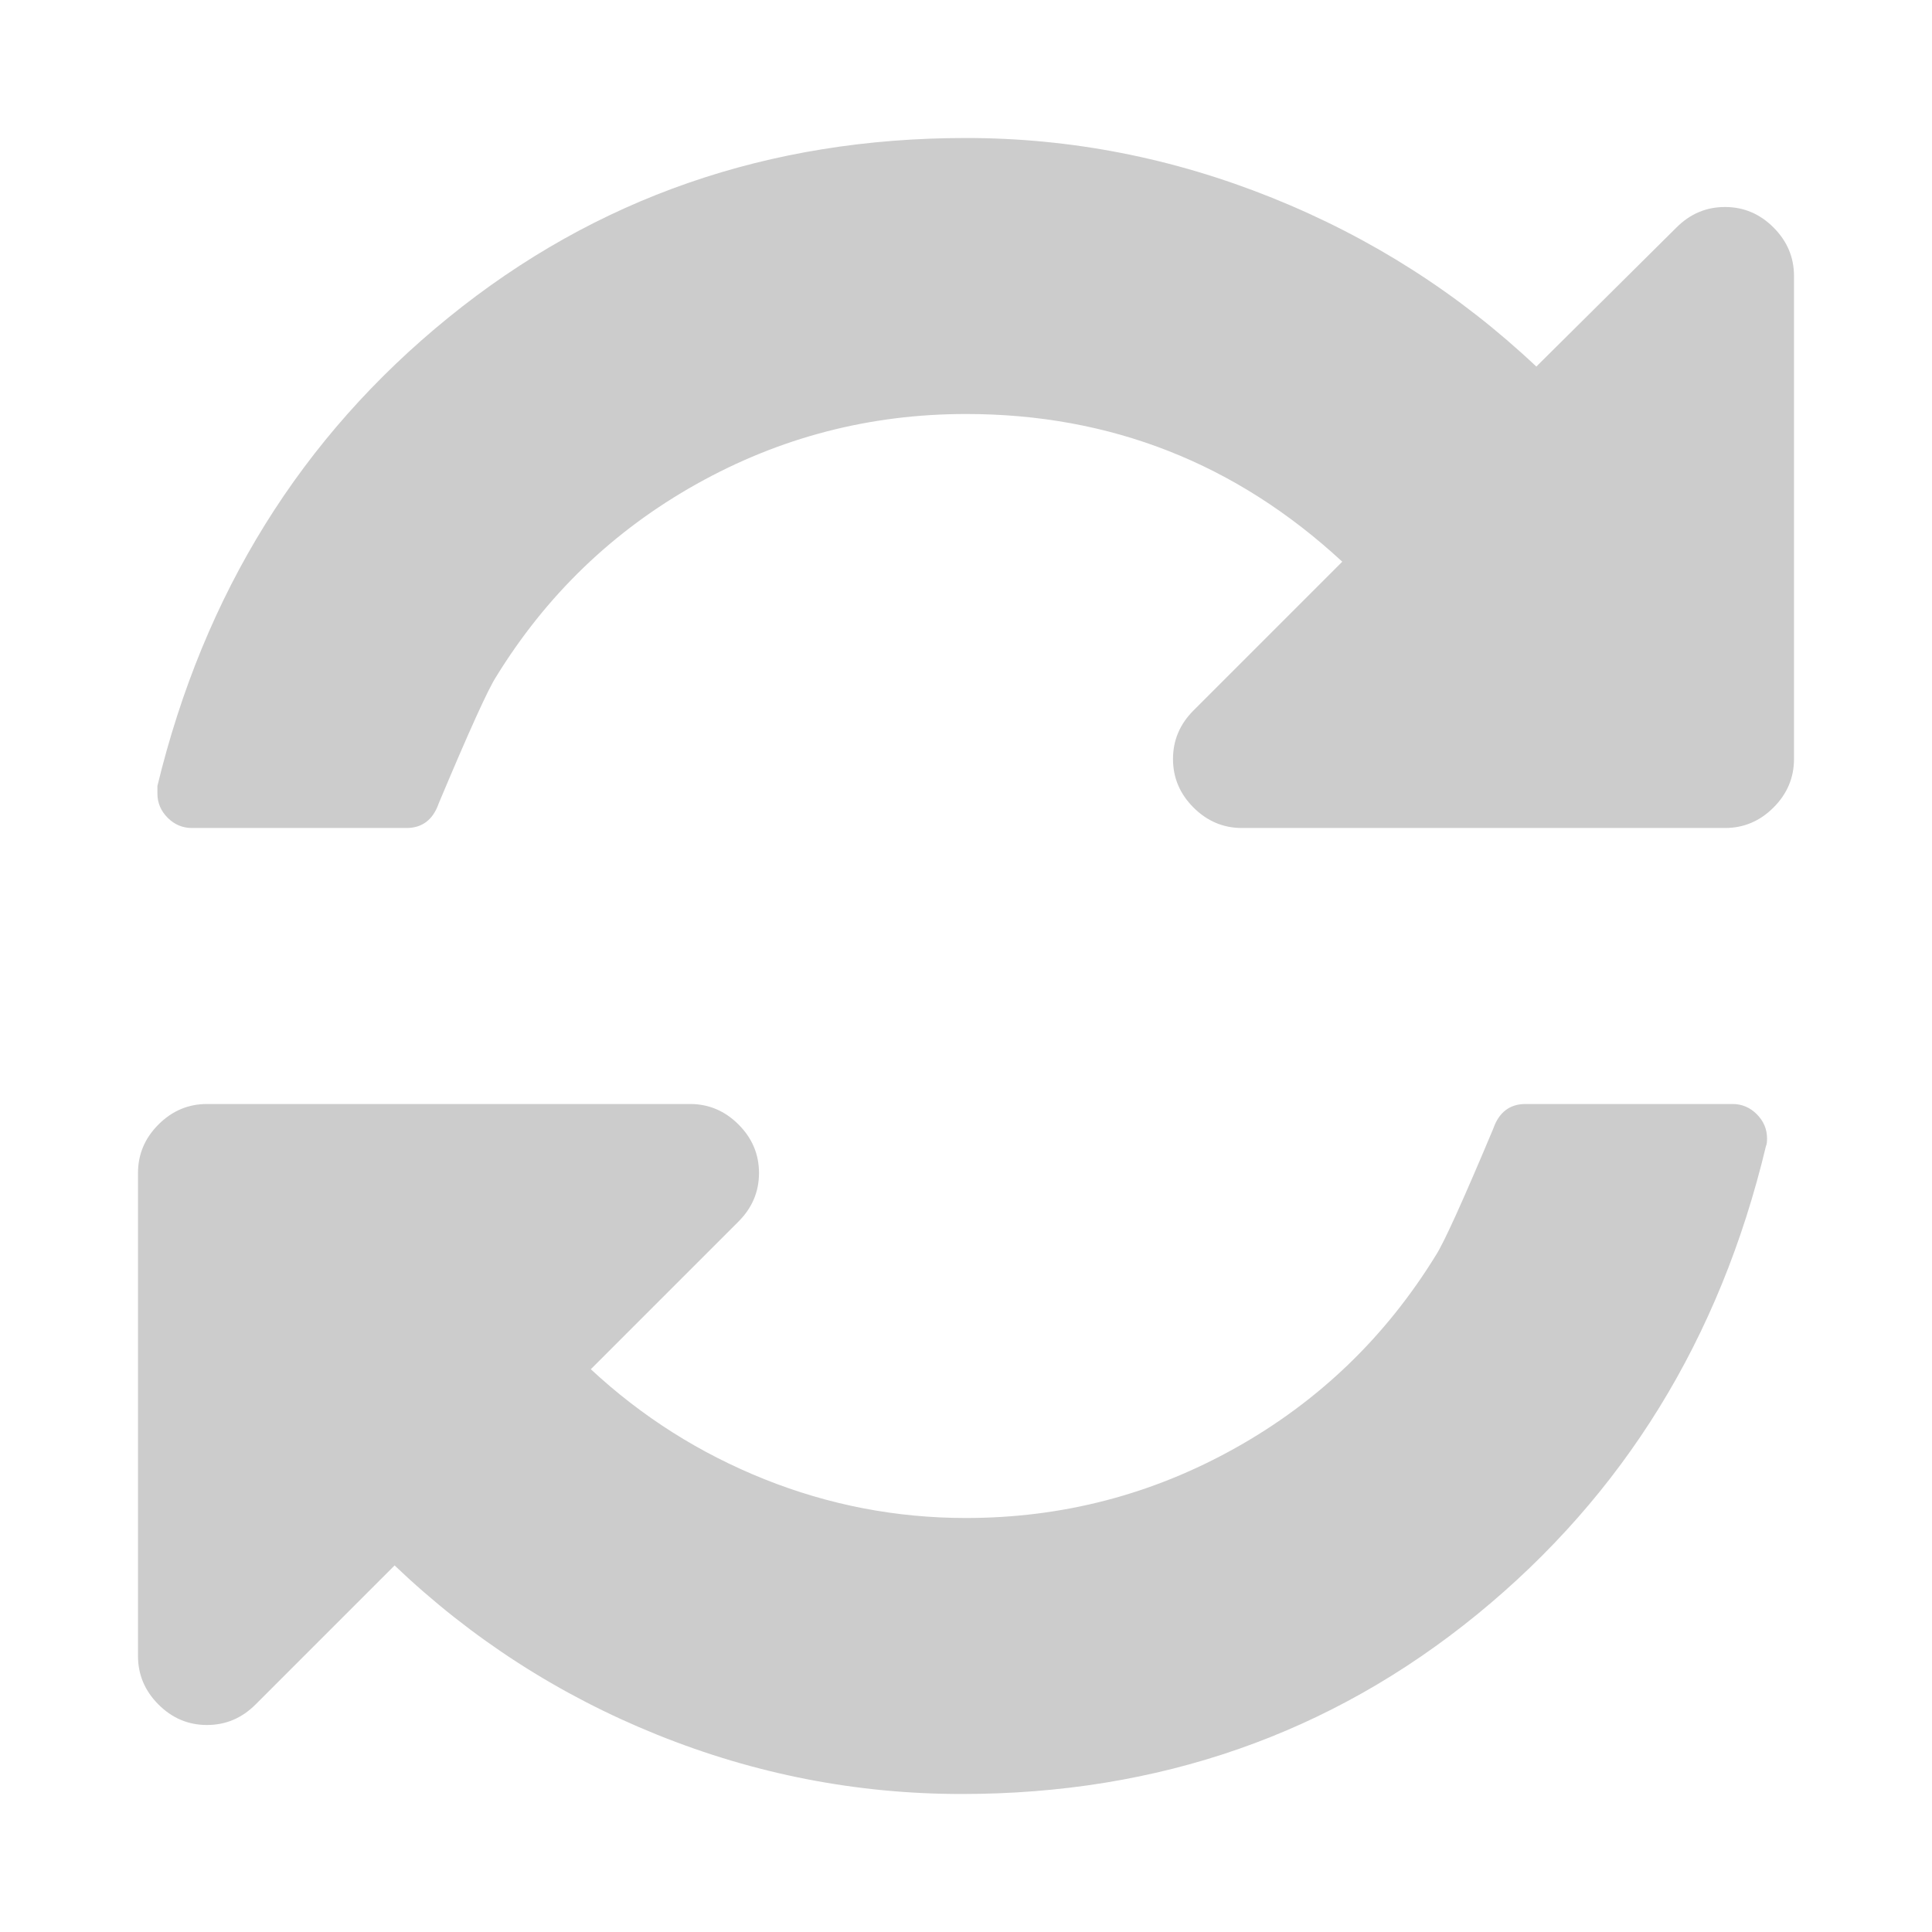
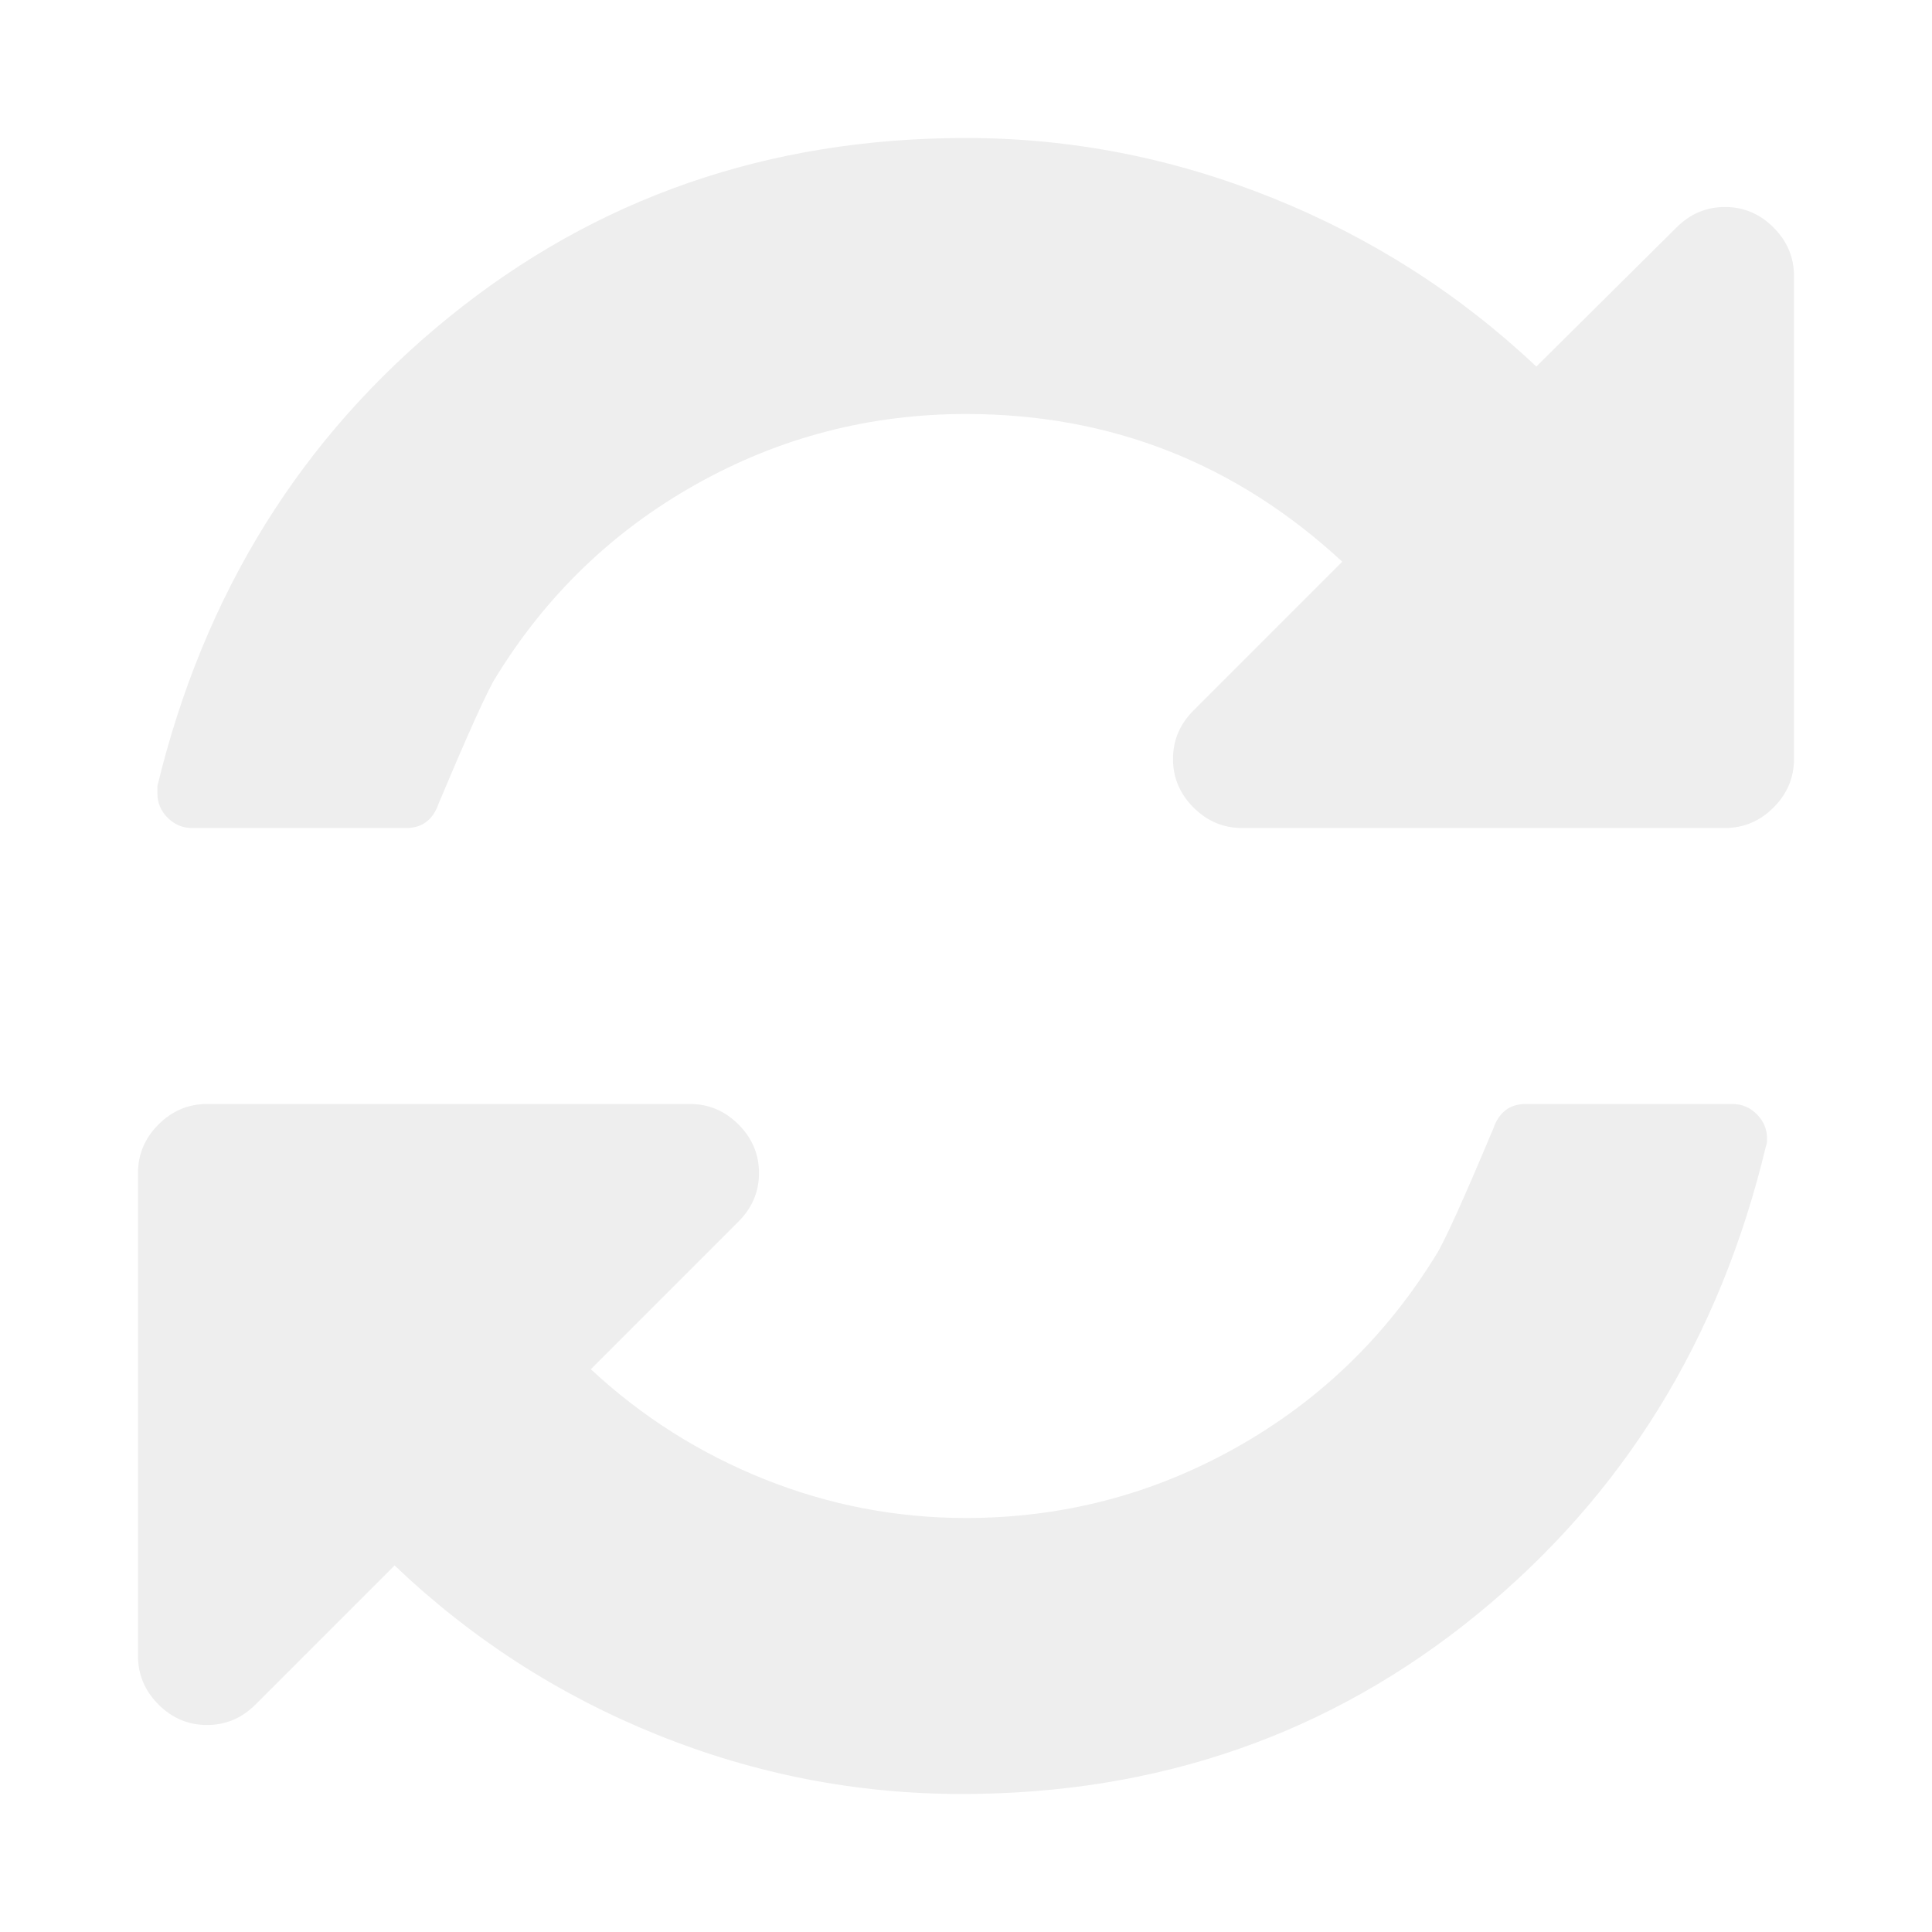
<svg xmlns="http://www.w3.org/2000/svg" version="1.1" id="refresh" x="0px" y="0px" viewBox="0 0 1792 1792" style="enable-background:new 0 0 1792 1792;" xml:space="preserve">
  <style type="text/css">
- 	.st0{fill:#CCCCCC;}
+ 	.st0{fill:#eee;}
</style>
  <path class="st0" d="M1639,1056c0,3.3-0.3,5.7-1,7c-42.7,178.7-132,323.5-268,434.5S1074.7,1664,892,1664  c-97.3,0-191.5-18.3-282.5-55s-172.2-89-243.5-157l-129,129c-12.7,12.7-27.7,19-45,19s-32.3-6.3-45-19s-19-27.7-19-45v-448  c0-17.3,6.3-32.3,19-45s27.7-19,45-19h448c17.3,0,32.3,6.3,45,19s19,27.7,19,45s-6.3,32.3-19,45l-137,137c47.3,44,101,78,161,102  s122.3,36,187,36c89.3,0,172.7-21.7,250-65s139.3-103,186-179c7.3-11.3,25-50.3,53-117c5.3-15.3,15.3-23,30-23h192  c8.7,0,16.2,3.2,22.5,9.5S1639,1047.3,1639,1056z M1664,256v448c0,17.3-6.3,32.3-19,45s-27.7,19-45,19h-448c-17.3,0-32.3-6.3-45-19  s-19-27.7-19-45s6.3-32.3,19-45l138-138c-98.7-91.3-215-137-349-137c-89.3,0-172.7,21.7-250,65S506.7,552,460,628  c-7.3,11.3-25,50.3-53,117c-5.3,15.3-15.3,23-30,23H178c-8.7,0-16.2-3.2-22.5-9.5S146,744.7,146,736v-7  c43.3-178.7,133.3-323.5,270-434.5S712.7,128,896,128c97.3,0,192,18.5,284,55.5s173.7,89.2,245,156.5l130-129  c12.7-12.7,27.7-19,45-19s32.3,6.3,45,19S1664,238.7,1664,256z" />
</svg>
